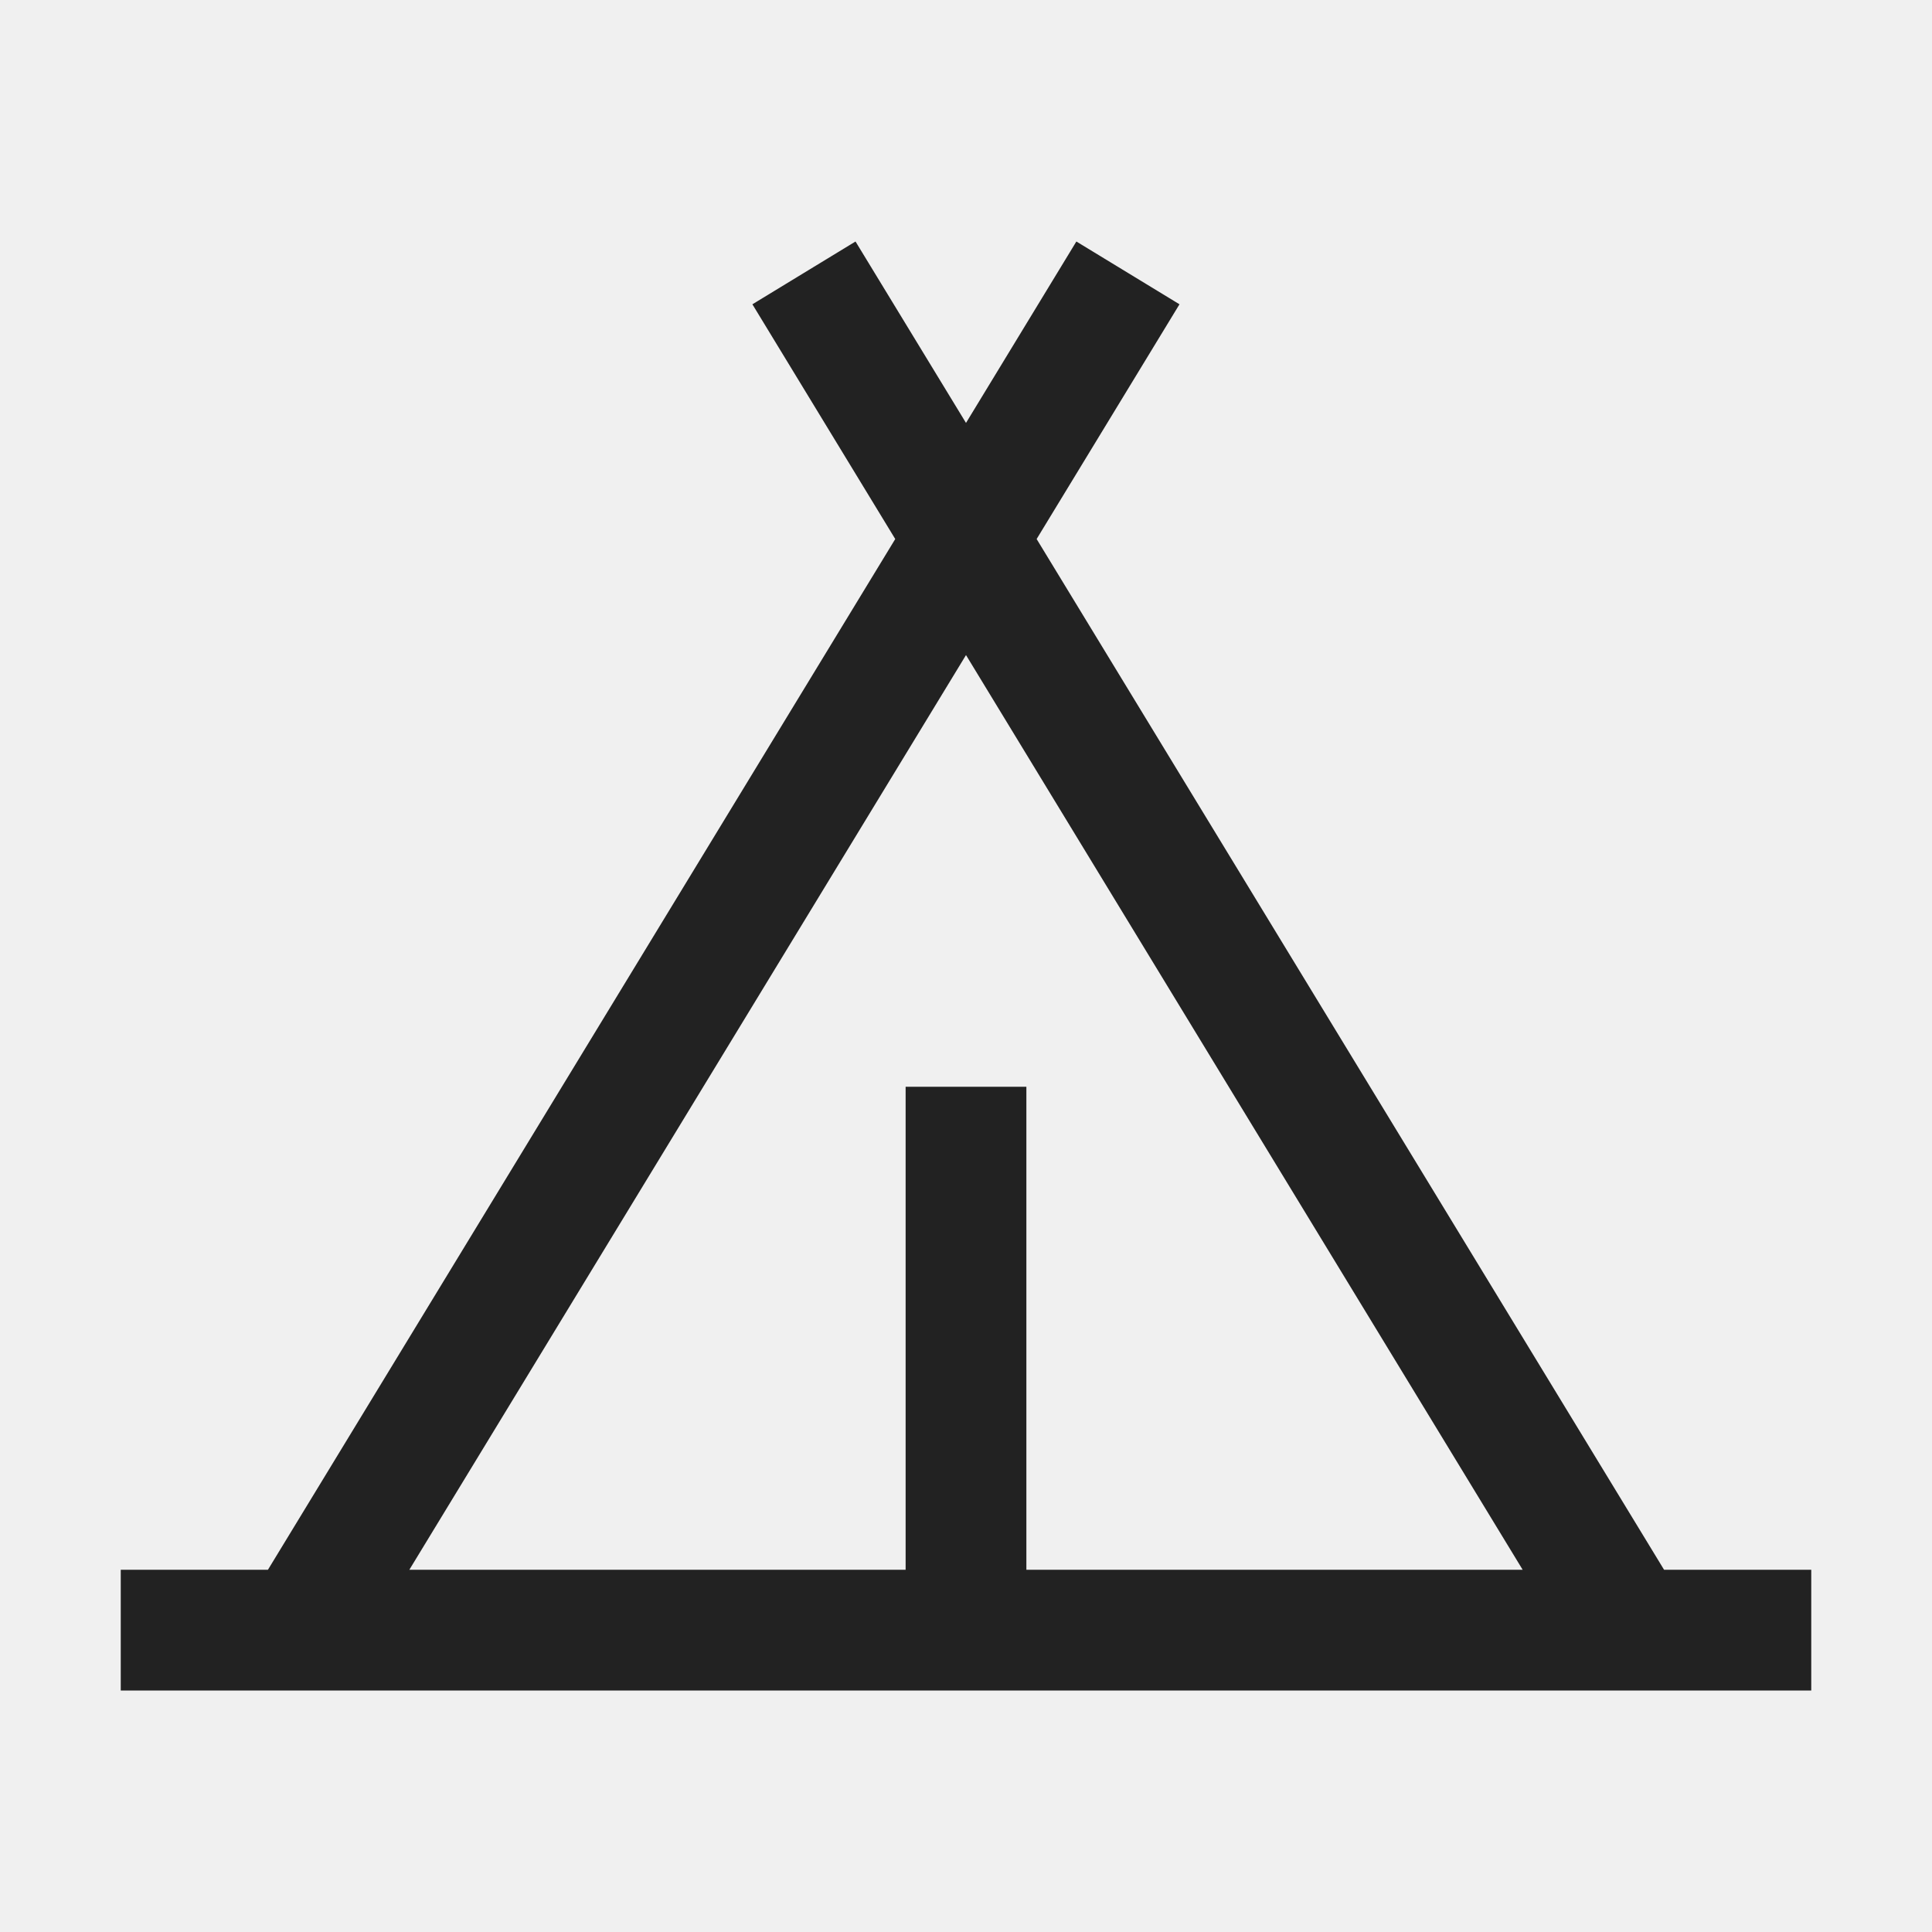
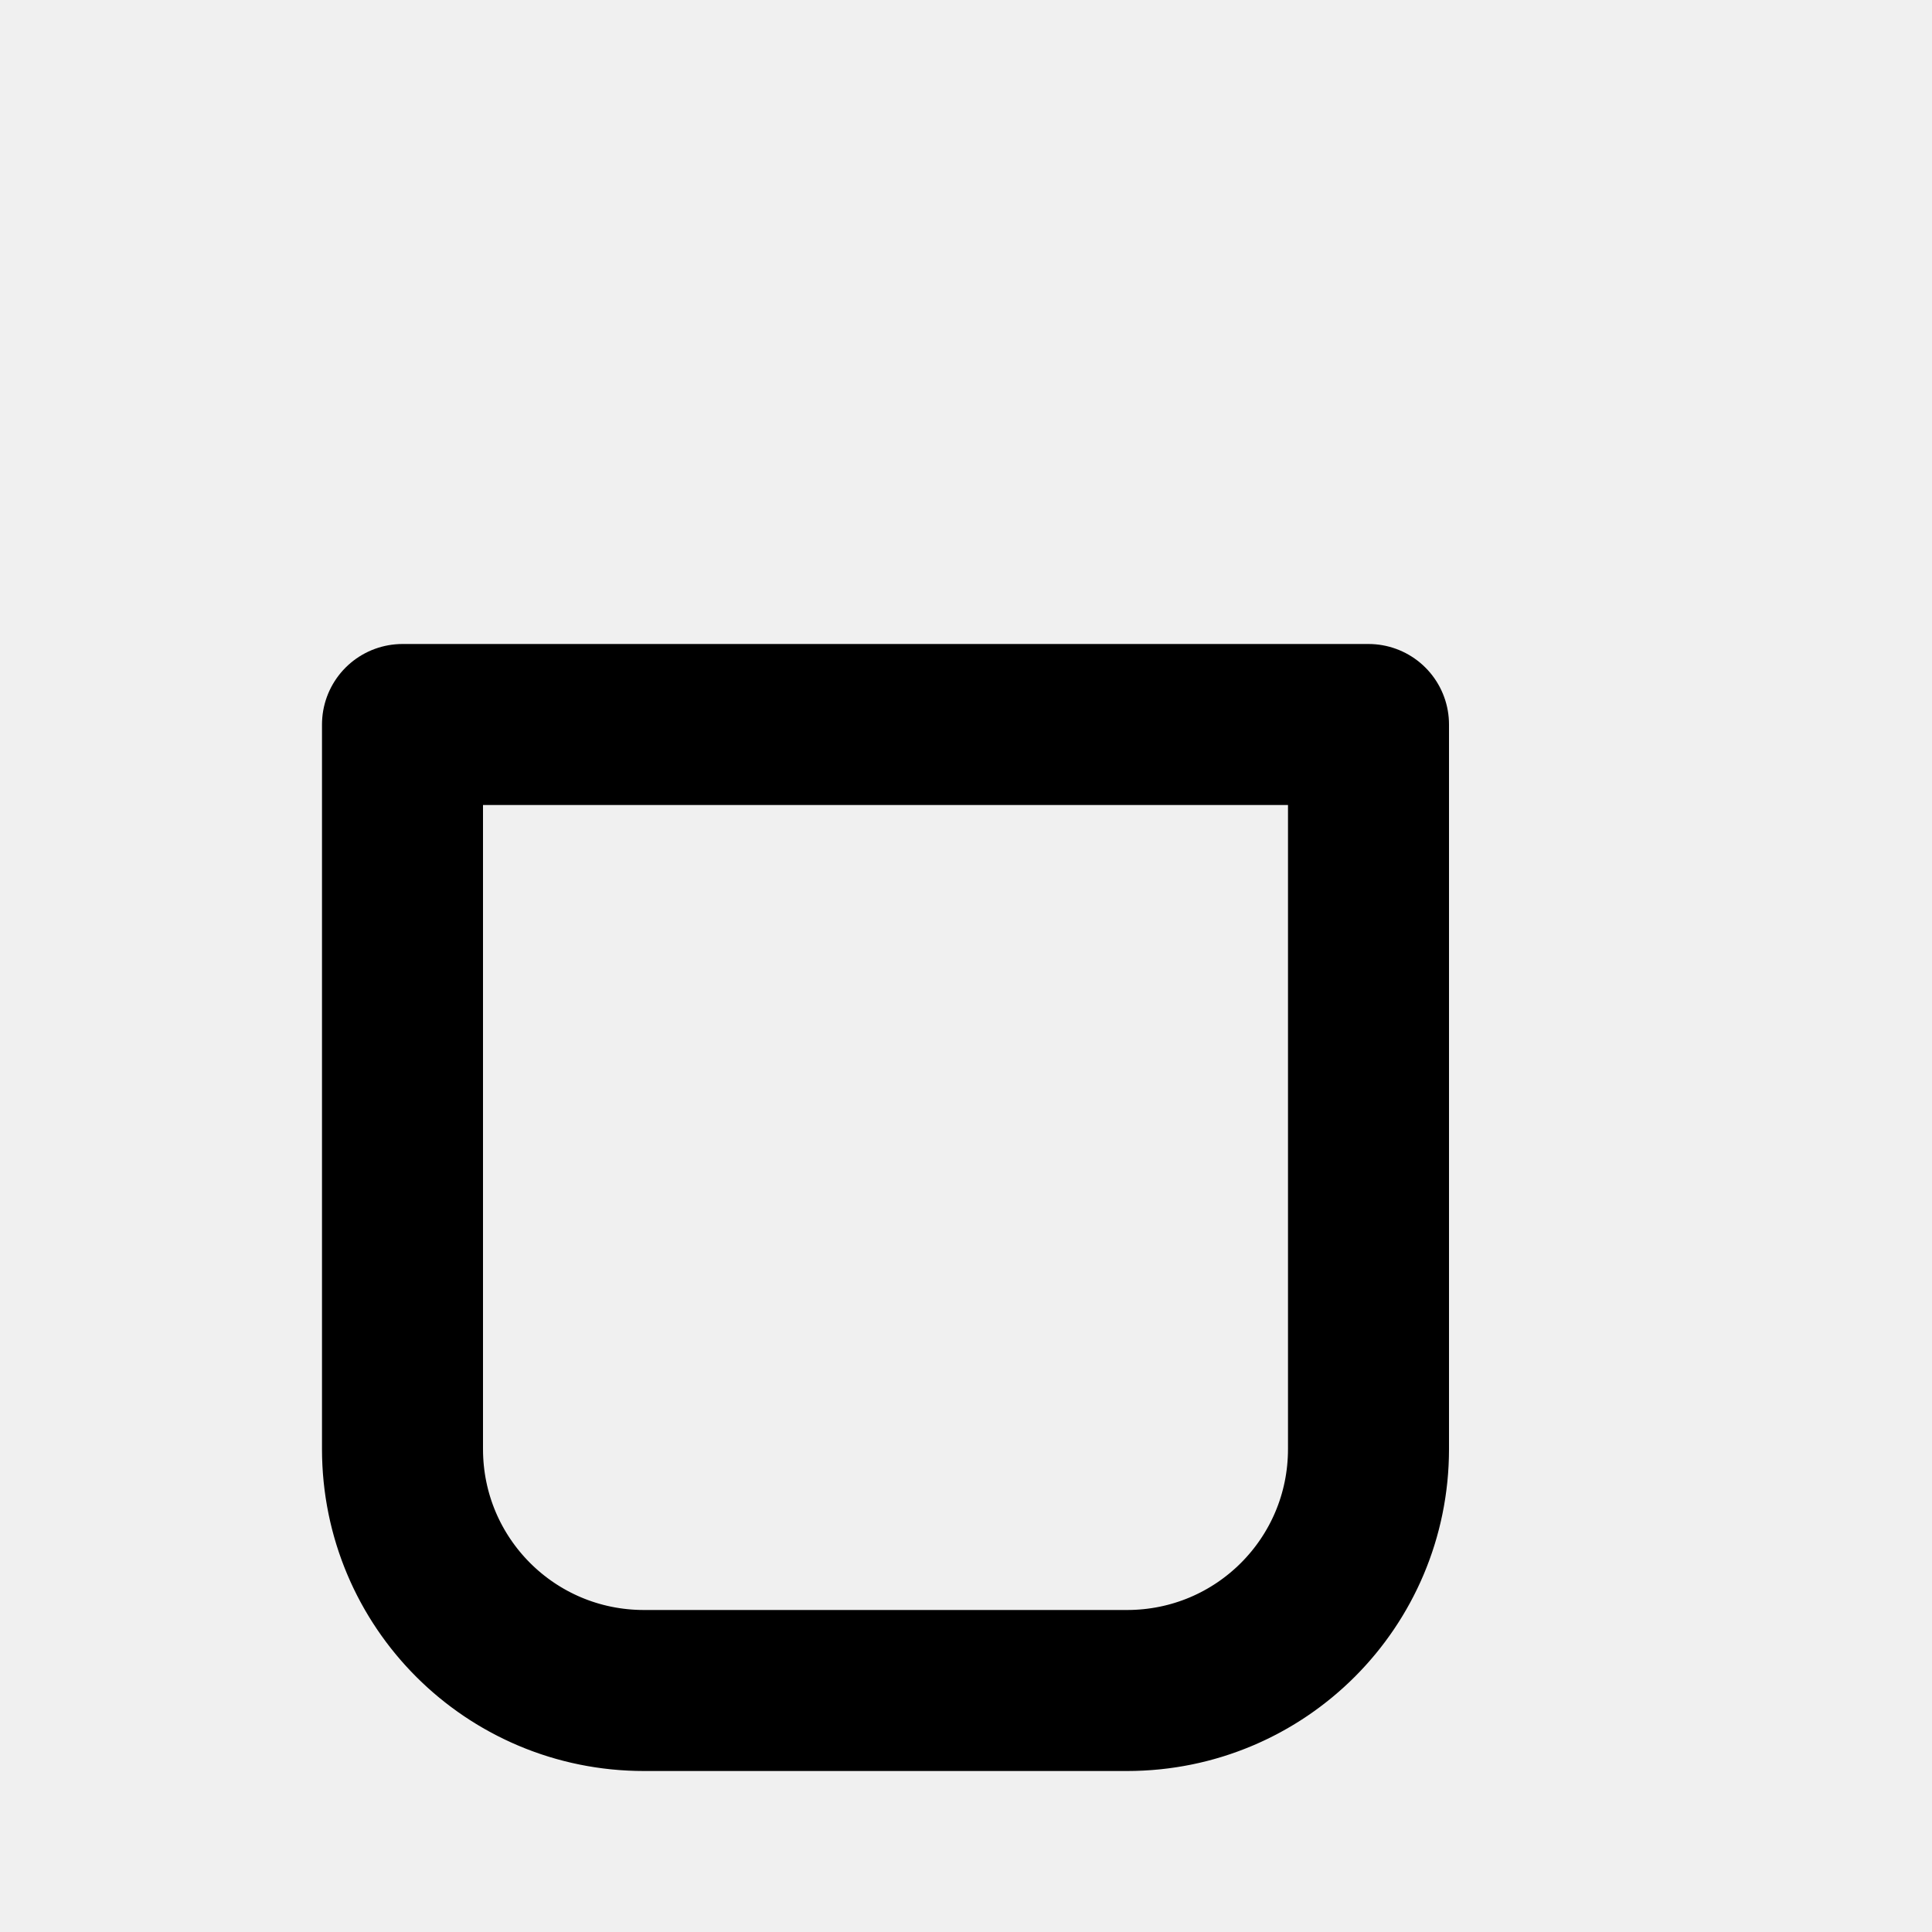
- <svg xmlns="http://www.w3.org/2000/svg" width="32" height="32" viewBox="0 0 32 32" fill="none">
-   <path fill-rule="evenodd" clip-rule="evenodd" d="M27.562 26L17.17 8.928l2.366-3.888L17.828 4L16 7.005L14.17 4l-1.708 1.04l2.366 3.888L4.438 26H2v2h28v-2zM16 10.85L25.22 26H17v-8h-2v8H6.78z" fill="#222" />
+ <svg xmlns="http://www.w3.org/2000/svg" width="24" height="24" viewBox="0 0 24 24">
+   <defs>
+     <mask id="SVG5AkzhcyZ">
+       <path fill="none" stroke="#fff" stroke-linecap="round" stroke-linejoin="round" stroke-width="2" d="M8 -8c0 2 -2 2 -2 4s2 2 2 4s-2 2 -2 4s2 2 2 4M12 -8c0 2 -2 2 -2 4s2 2 2 4s-2 2 -2 4s2 2 2 4M16 -8c0 2 -2 2 -2 4s2 2 2 4s-2 2 -2 4s2 2 2 4">
+         <animate attributeName="d" dur="3s" repeatCount="indefinite" values="M8 0c0 2 -2 2 -2 4s2 2 2 4s-2 2 -2 4s2 2 2 4M12 0c0 2 -2 2 -2 4s2 2 2 4s-2 2 -2 4s2 2 2 4M16 0c0 2 -2 2 -2 4s2 2 2 4s-2 2 -2 4s2 2 2 4;M8 -8c0 2 -2 2 -2 4s2 2 2 4s-2 2 -2 4s2 2 2 4M12 -8c0 2 -2 2 -2 4s2 2 2 4s-2 2 -2 4s2 2 2 4M16 -8c0 2 -2 2 -2 4s2 2 2 4s-2 2 -2 4s2 2 2 4" />
+       </path>
+       <path d="M4 7h16v0h-16v12h16v-32h-16Z">
+         <animate fill="freeze" attributeName="d" begin="1s" dur="0.6s" to="M4 2h16v5h-16v12h16v-24h-16Z" />
+       </path>
+     </mask>
+   </defs>
+   <g fill="none" stroke="currentColor" stroke-linecap="round" stroke-linejoin="round" stroke-width="2">
+     <path stroke-dasharray="48" d="M17 9v9c0 1.66 -1.34 3 -3 3h-6c-1.66 0 -3 -1.34 -3 -3v-9Z">
+       <animate fill="freeze" attributeName="stroke-dashoffset" dur="0.6s" values="48;0" />
+     </path>
+     <path stroke-dasharray="16" stroke-dashoffset="16" d="M17 9h3c0.55 0 1 0.45 1 1v3c0 0.55 -0.45 1 -1 1h-3">
+       <animate fill="freeze" attributeName="stroke-dashoffset" begin="0.6s" dur="0.3s" to="0" />
+     </path>
+   </g>
+   <path fill="currentColor" d="M0 0h24v24H0z" mask="url(#SVG5AkzhcyZ)" />
</svg>
